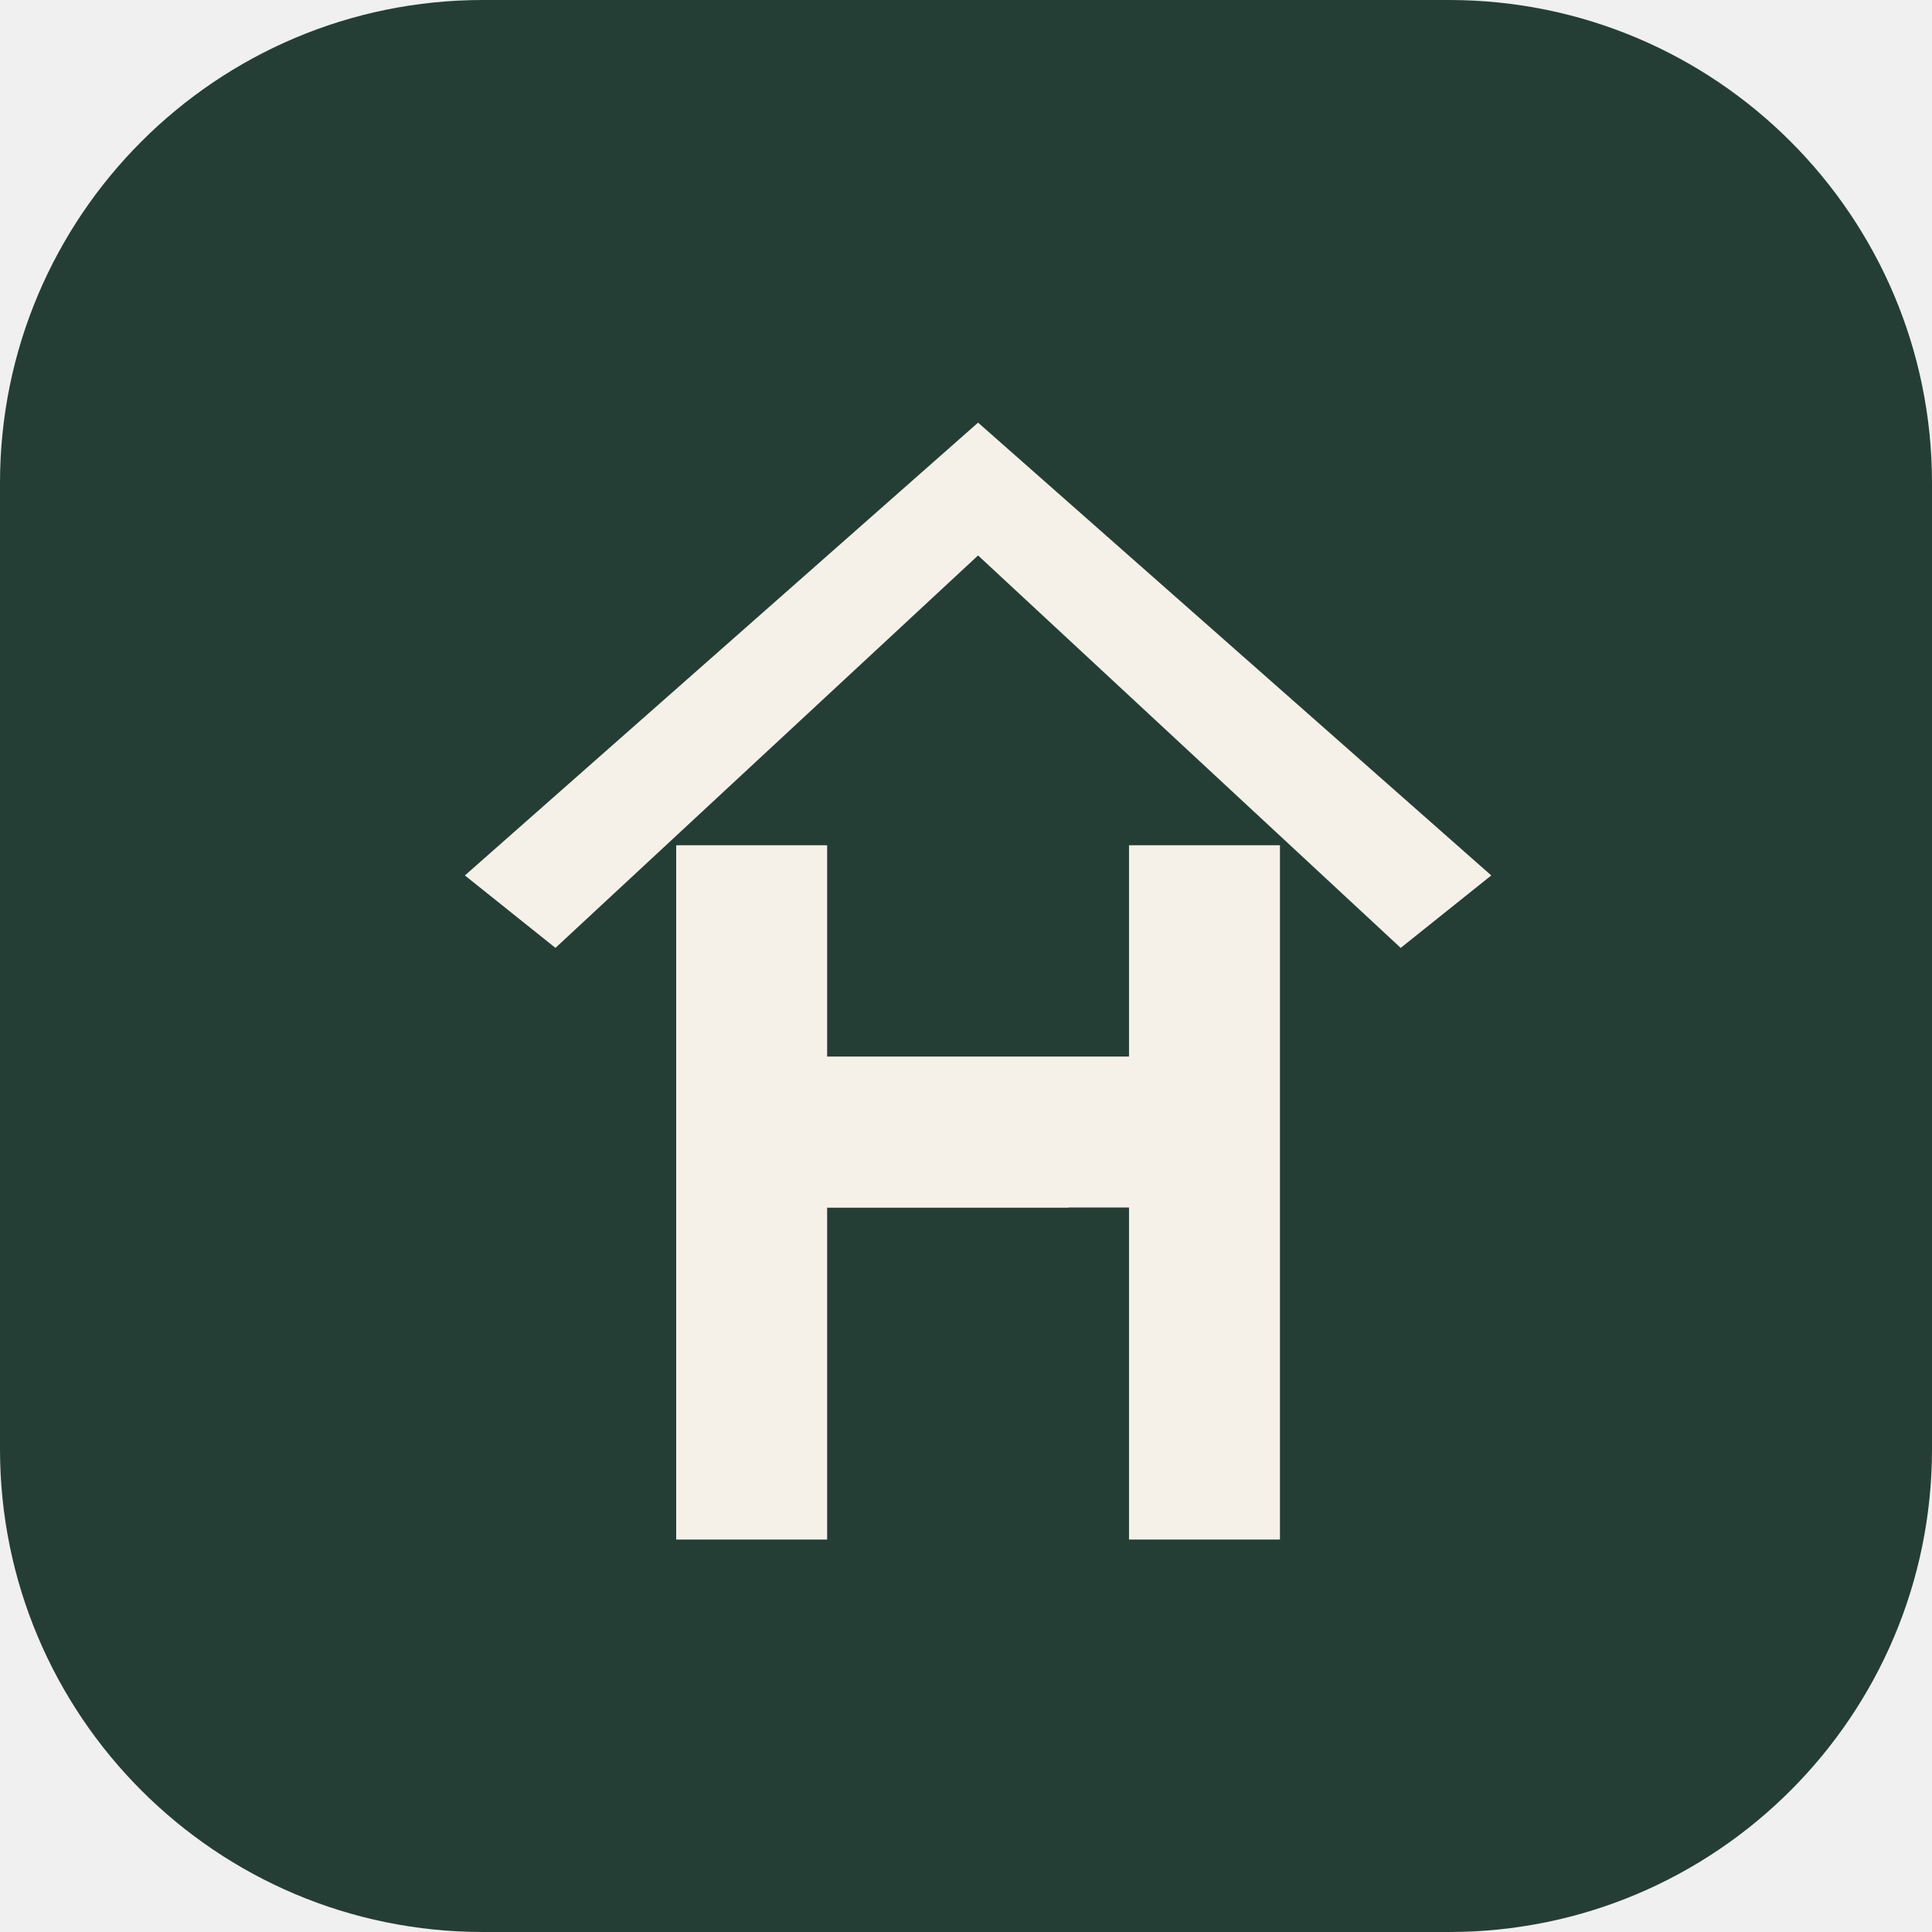
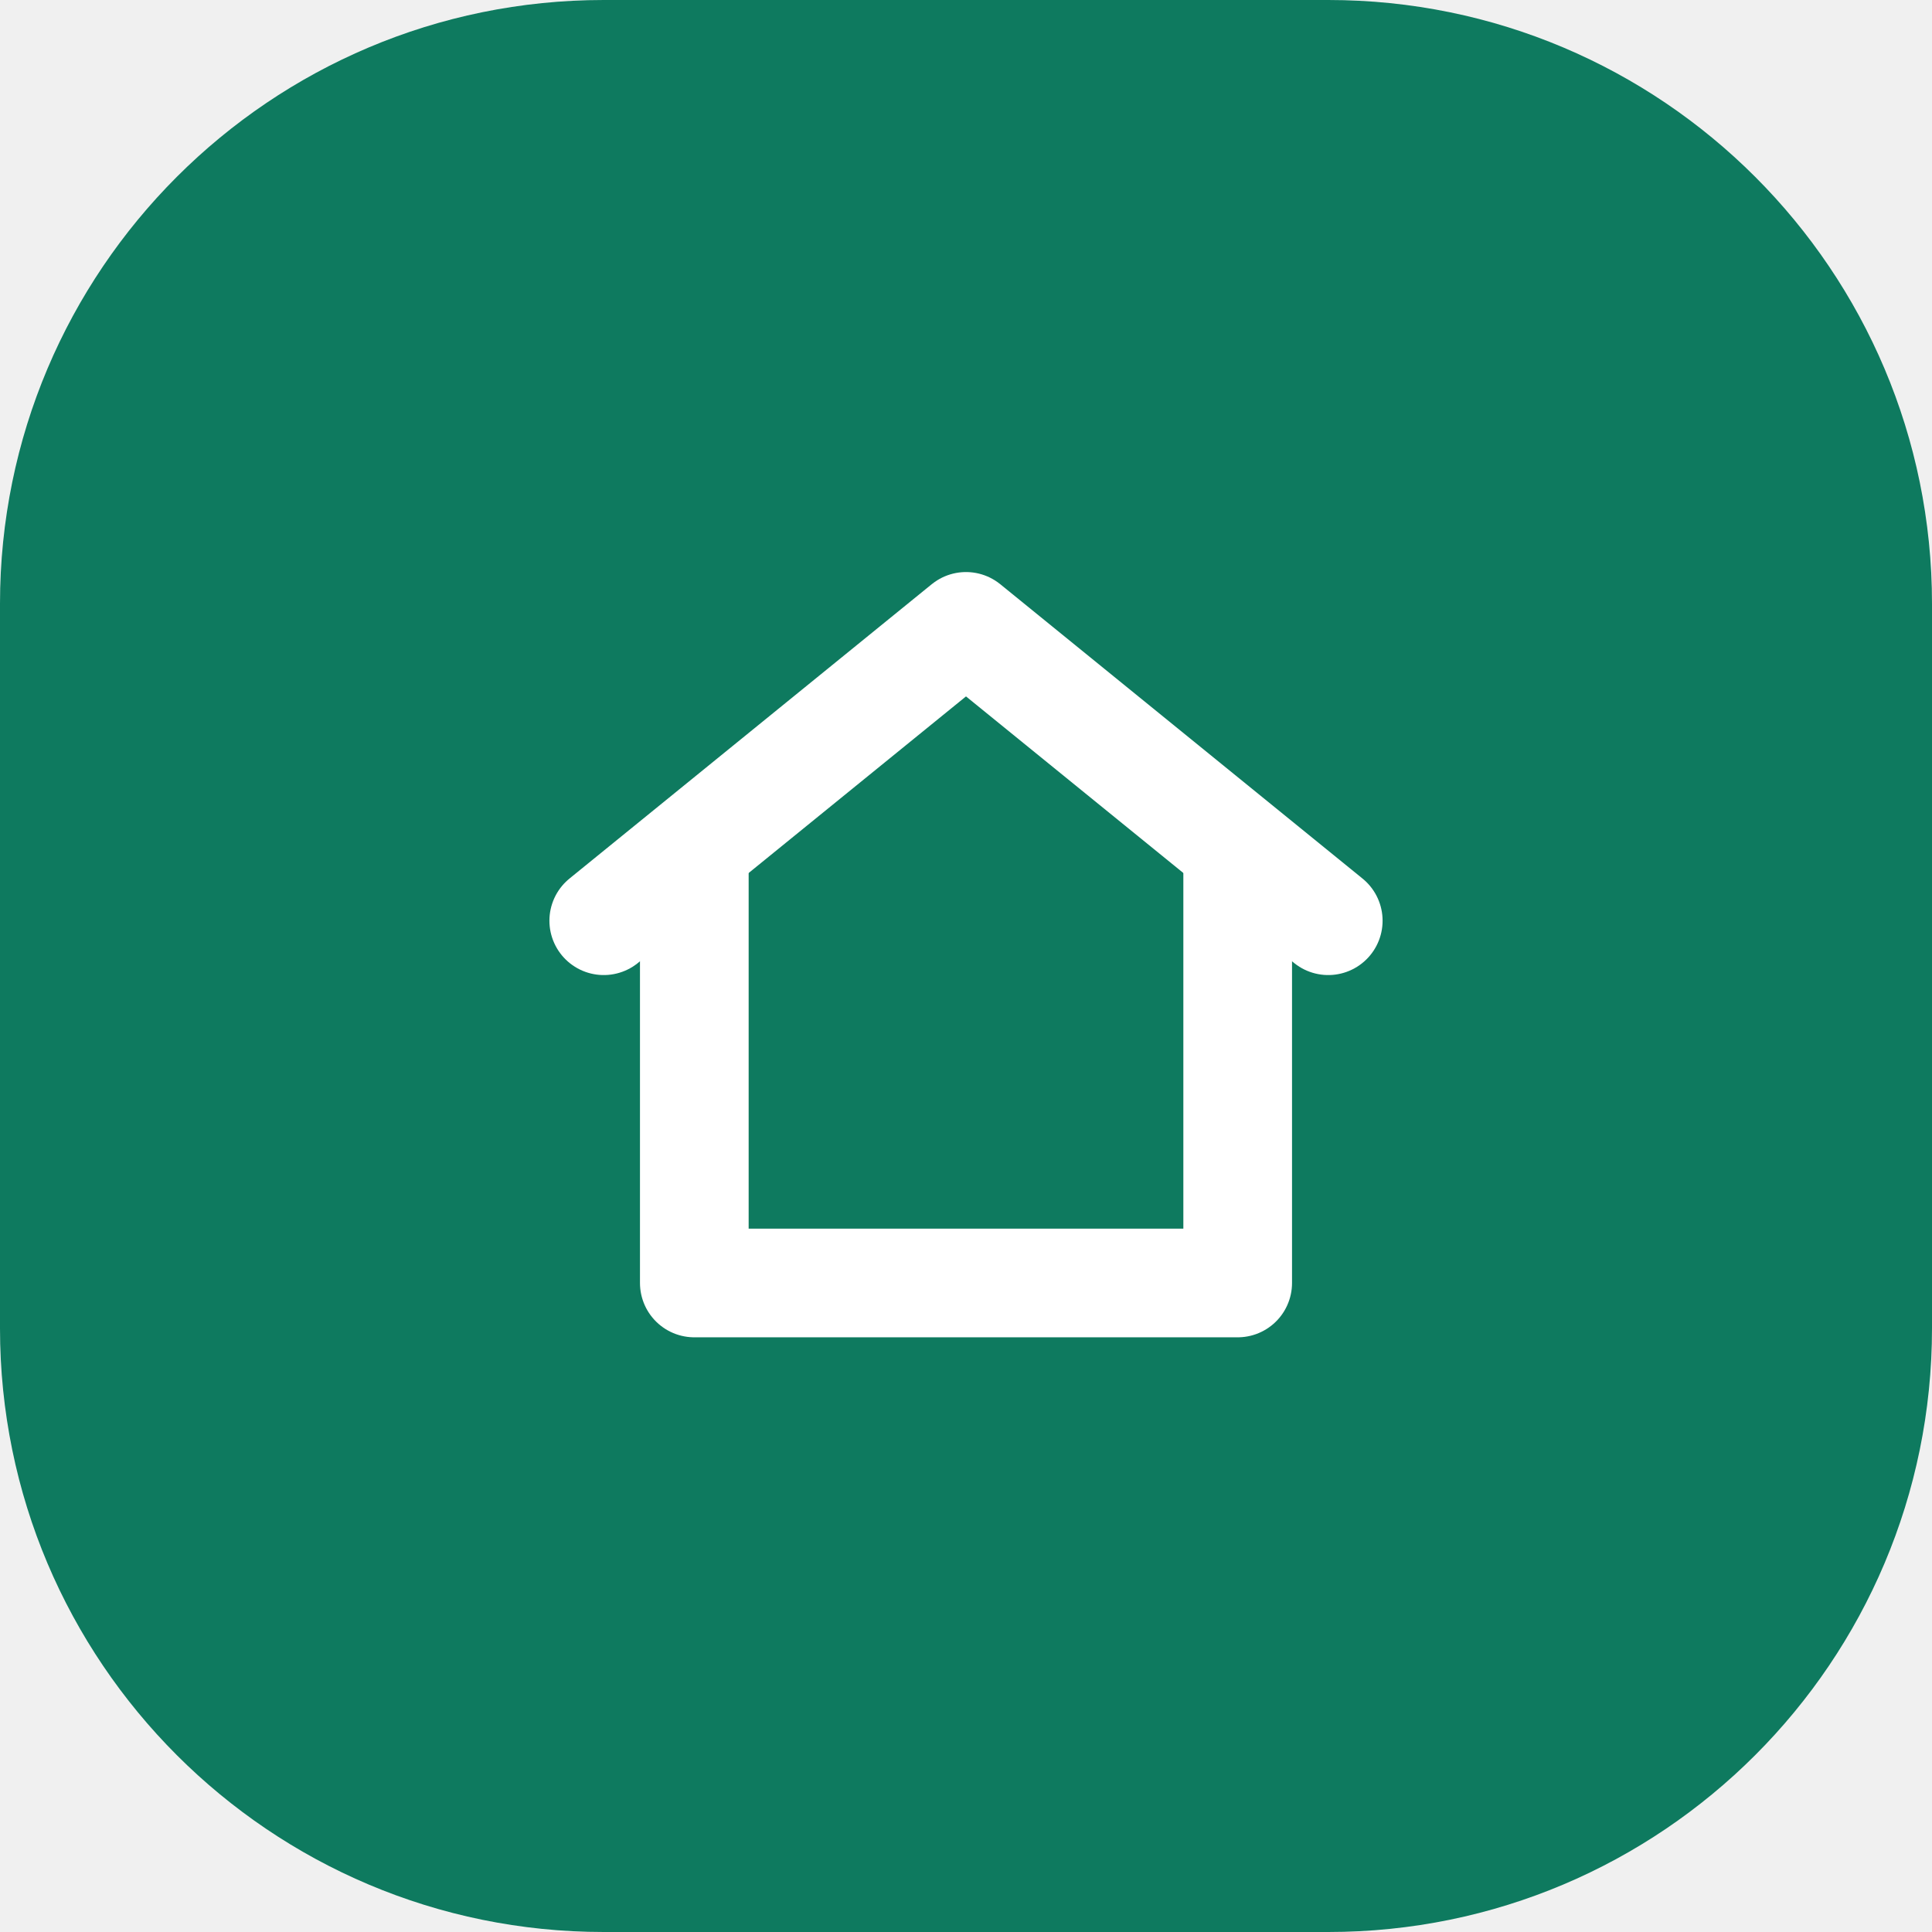
<svg xmlns="http://www.w3.org/2000/svg" width="64" height="64" viewBox="0 0 32 32">
-   <rect width="32" height="32" rx="8" fill="#243E36" />
-   <g transform="translate(6.2 5.5) scale(0.1)" fill="#F5F1E9">
-     <path d="M100 15 L15 90 L30 102 L100 37 L170 102 L185 90 Z" />
-     <path d="M50 85 L50 200 L75 200 L75 145 L125 145 L125 200 L150 200 L150 85 L125 85 L125 120 L75 120 L75 85 Z" />
-     <path d="M75 145 L115 145 L100 132 Z" />
+   <rect width="32" height="32" rx="10" fill="#0E7A5F" />
+   <g transform="translate(7 7) scale(0.75)" fill="none" stroke="#FFFFFF" stroke-width="2.4" stroke-linecap="round" stroke-linejoin="round">
+     <path d="M4 11l8-6.5 8 6.5" />
+     <path d="M6 9.5V19h12V9.5" />
  </g>
</svg>
